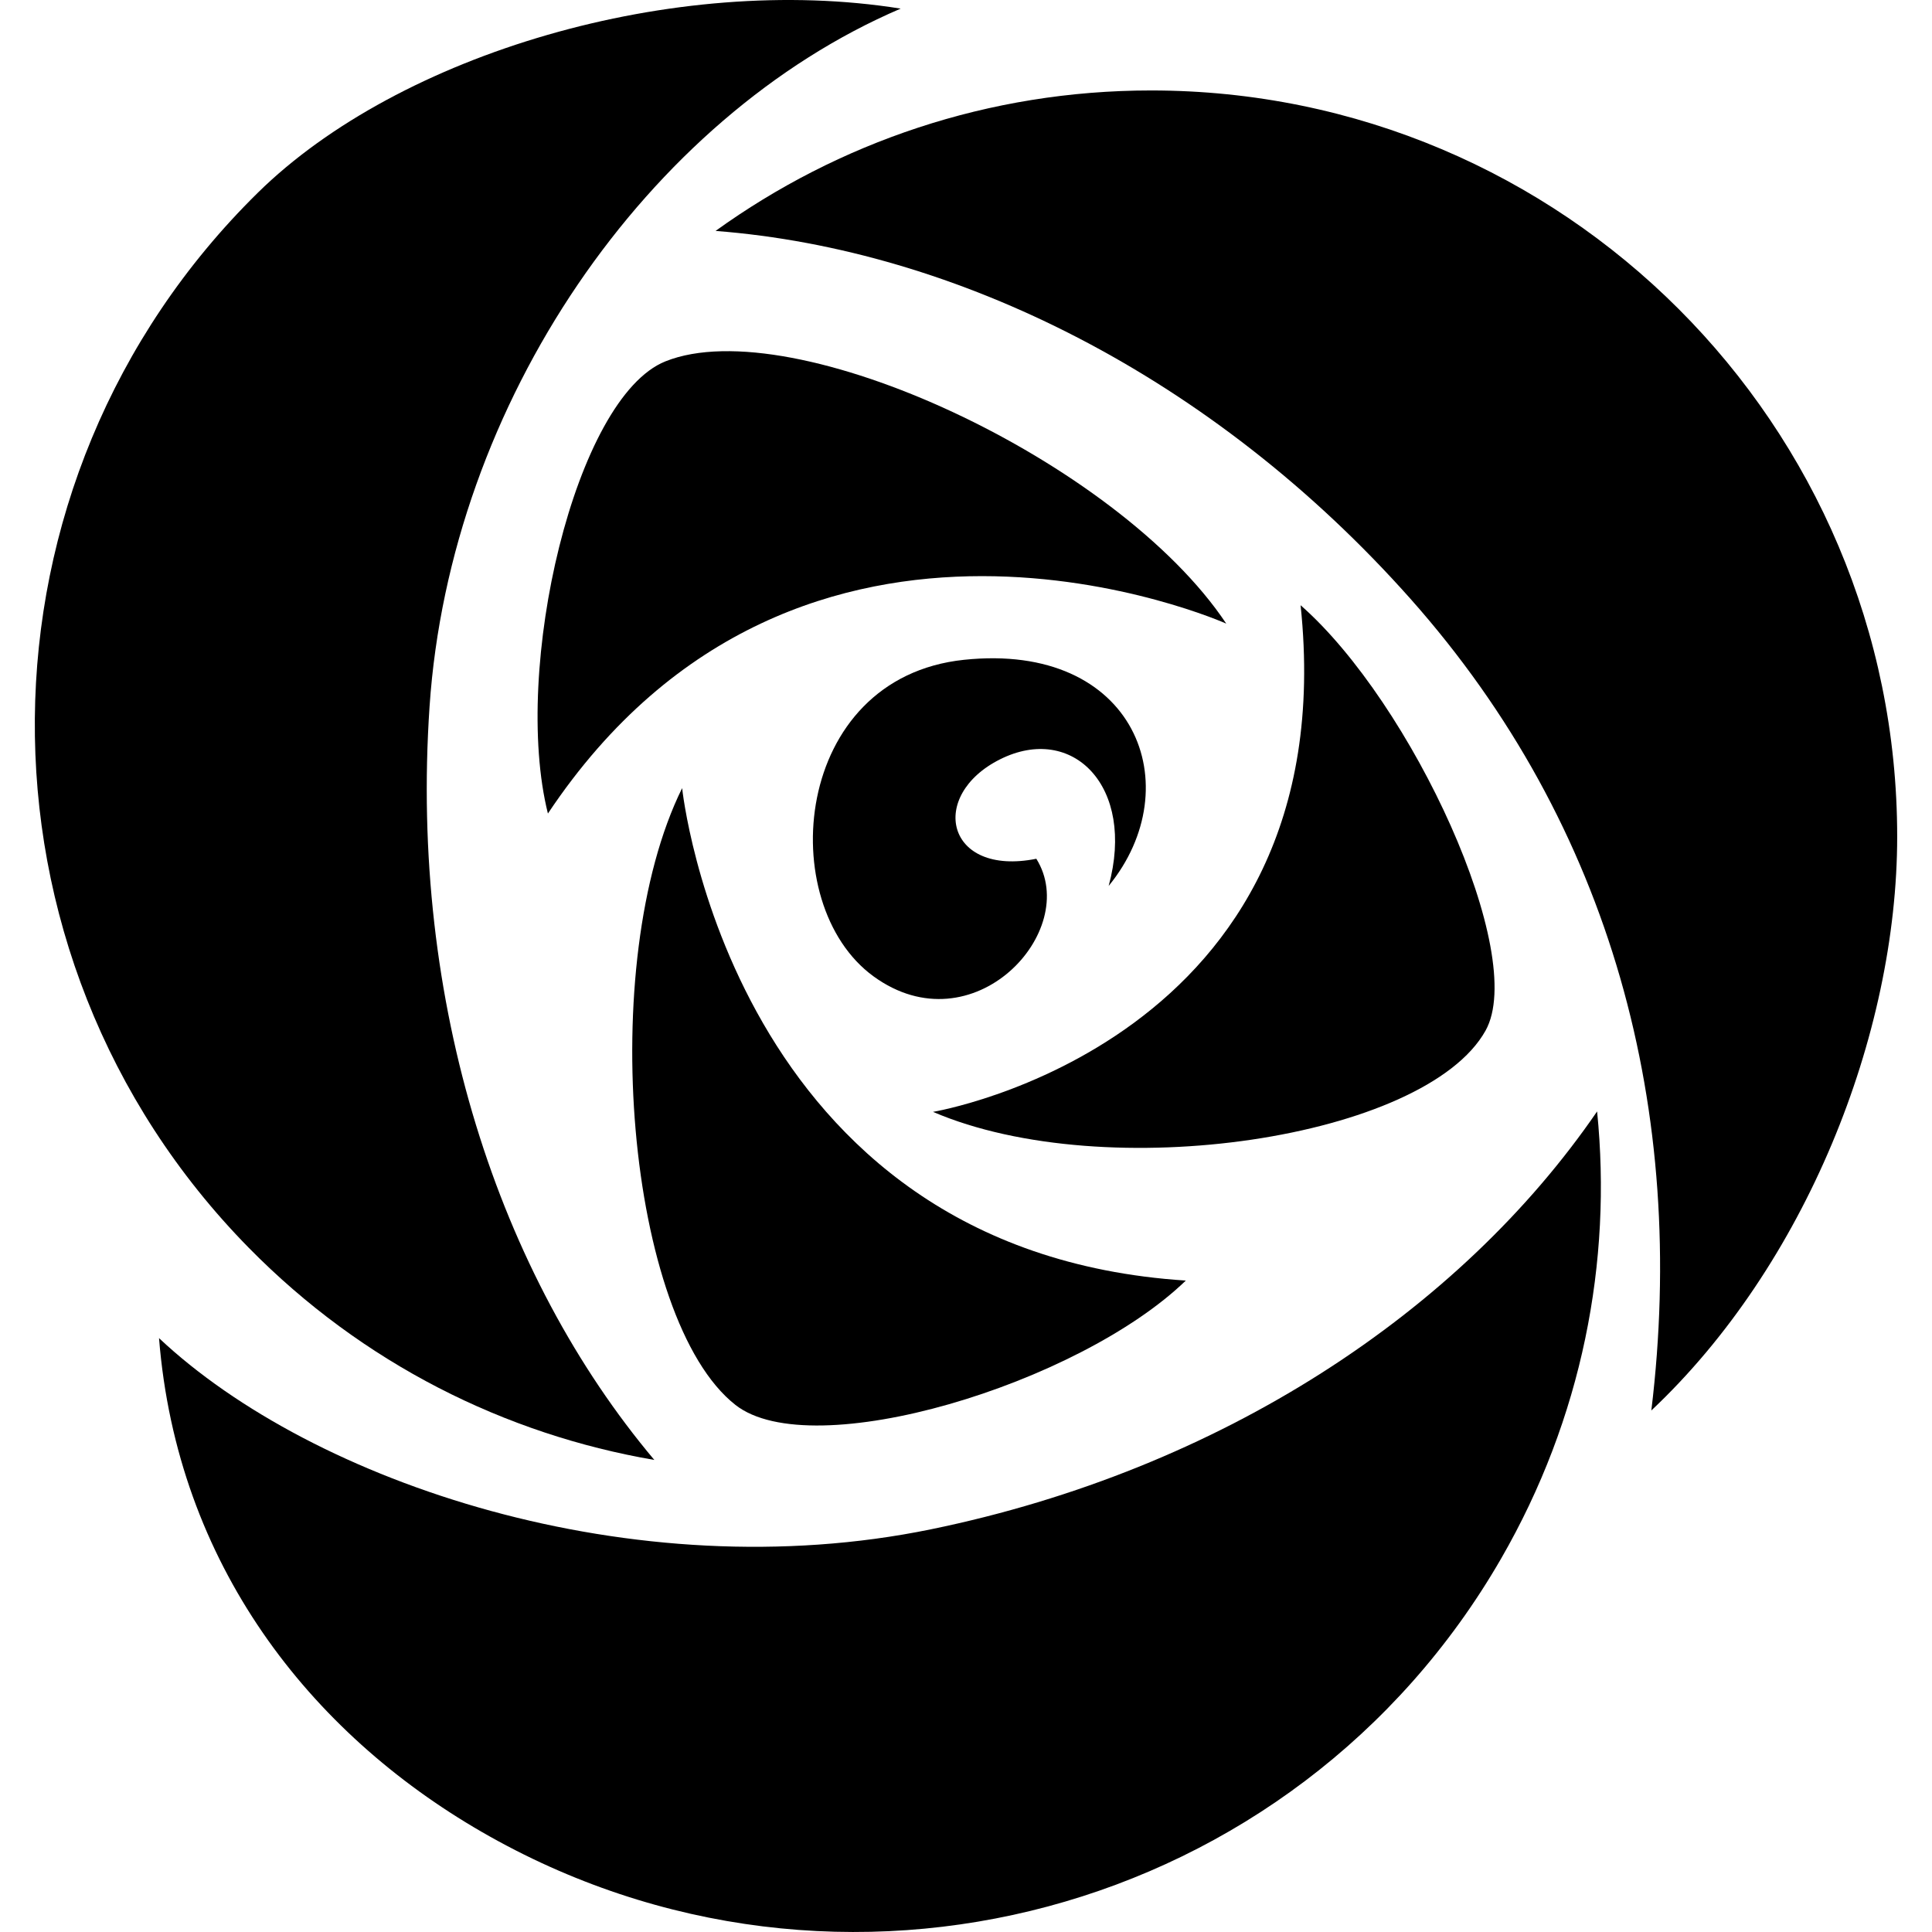
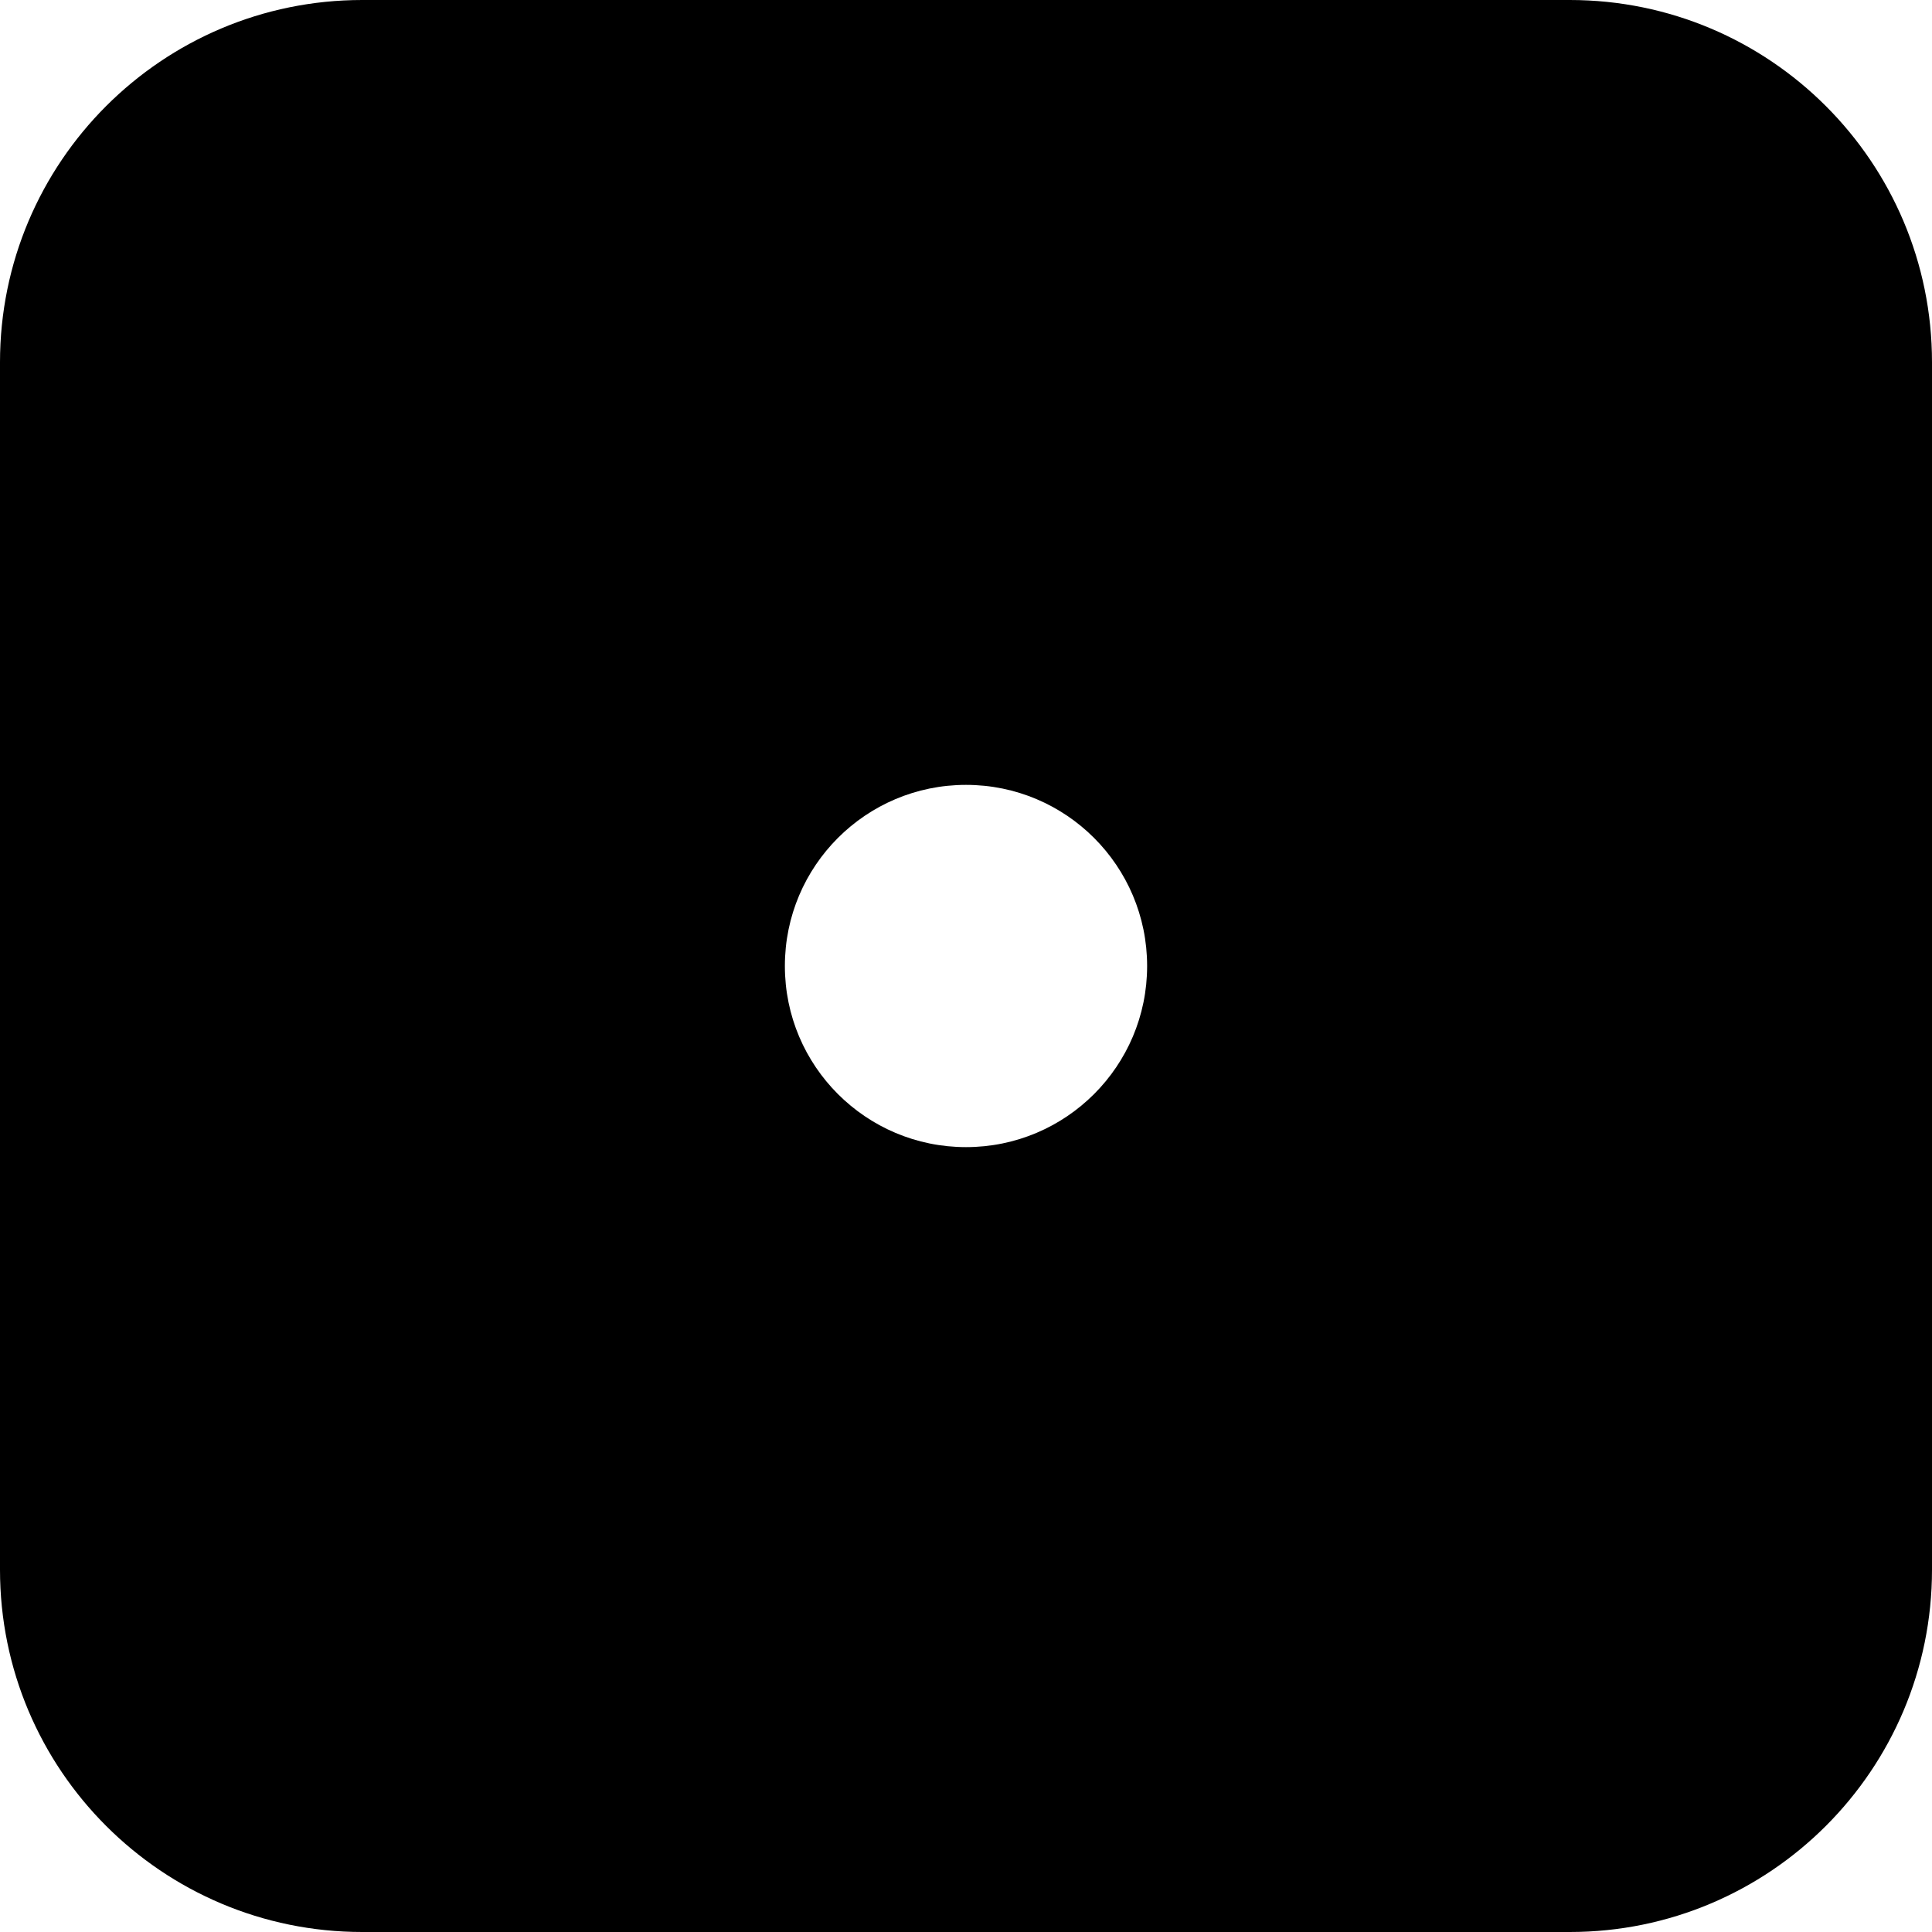
- <svg xmlns="http://www.w3.org/2000/svg" height="800px" width="800px" version="1.1" id="_x32_" viewBox="0 0 512 512" xml:space="preserve">
-   <style type="text/css">
- 	.st0{fill:#000000;}
- </style>
-   <g>
-     <path class="st0" d="M502.774,221.7c0-109.2-88.53-197.729-197.729-197.729c-43.089,0-82.928,13.83-115.412,37.225   c63.915,4.943,131.847,38.619,184.149,97.488c53.544,60.28,73.426,136.009,63.839,215.107   C478.369,335.448,502.774,274.354,502.774,221.7z" />
-     <path class="st0" d="M173.399,386.897c-41.275-49.044-64.884-121.098-59.561-199.669c5.445-80.44,57.733-156.186,124.848-184.945   C178.763-7.309,105.882,14.155,68.335,51.067c-77.869,76.56-78.937,201.752-2.391,279.626   C96.16,361.419,133.943,380.129,173.399,386.897z" />
-     <path class="st0" d="M246.736,405.277c-78.978,16.225-163.847-12.311-204.594-50.662c4.792,59.923,39.929,104.532,85.531,130.86   c94.568,54.604,215.501,22.197,270.1-72.368c21.545-37.323,29.492-78.74,25.474-118.567   C387.005,347.419,323.873,389.417,246.736,405.277z" />
-     <path class="st0" d="M176.363,95.756c-23.968,9.584-40.743,81.495-31.16,119.838c67.111-100.661,179.764-50.331,179.764-50.331   C296.208,122.12,210.262,82.195,176.363,95.756z" />
-     <path class="st0" d="M194.885,372.307c20.289,15.966,90.944-5.462,119.368-32.943c-120.74-7.777-133.48-130.502-133.48-130.502   C157.799,255.34,166.194,349.734,194.885,372.307z" />
-     <path class="st0" d="M247.259,294.657c45.951,19.738,130.476,7.071,146.428-21.536c11.283-20.212-19.484-86.849-49.016-112.729   C356.86,276.438,247.259,294.657,247.259,294.657z" />
-     <path class="st0" d="M255.465,174.856c-45.544,4.791-50.339,64.714-23.971,83.89c26.363,19.167,55.13-11.988,43.143-31.164   c-23.972,4.792-28.764-16.78-9.593-26.362c19.18-9.584,35.96,7.187,28.764,33.56C315.384,208.406,301.004,170.063,255.465,174.856z   " />
-   </g>
+ <svg xmlns="http://www.w3.org/2000/svg" width="16" height="16" fill="currentColor" class="bi bi-dice-1-fill" viewBox="0 0 16 16">
+   <path d="M3 0a3 3 0 0 0-3 3v10a3 3 0 0 0 3 3h10a3 3 0 0 0 3-3V3a3 3 0 0 0-3-3zm5 9.5a1.5 1.5 0 1 1 0-3 1.5 1.5 0 0 1 0 3" />
</svg>
